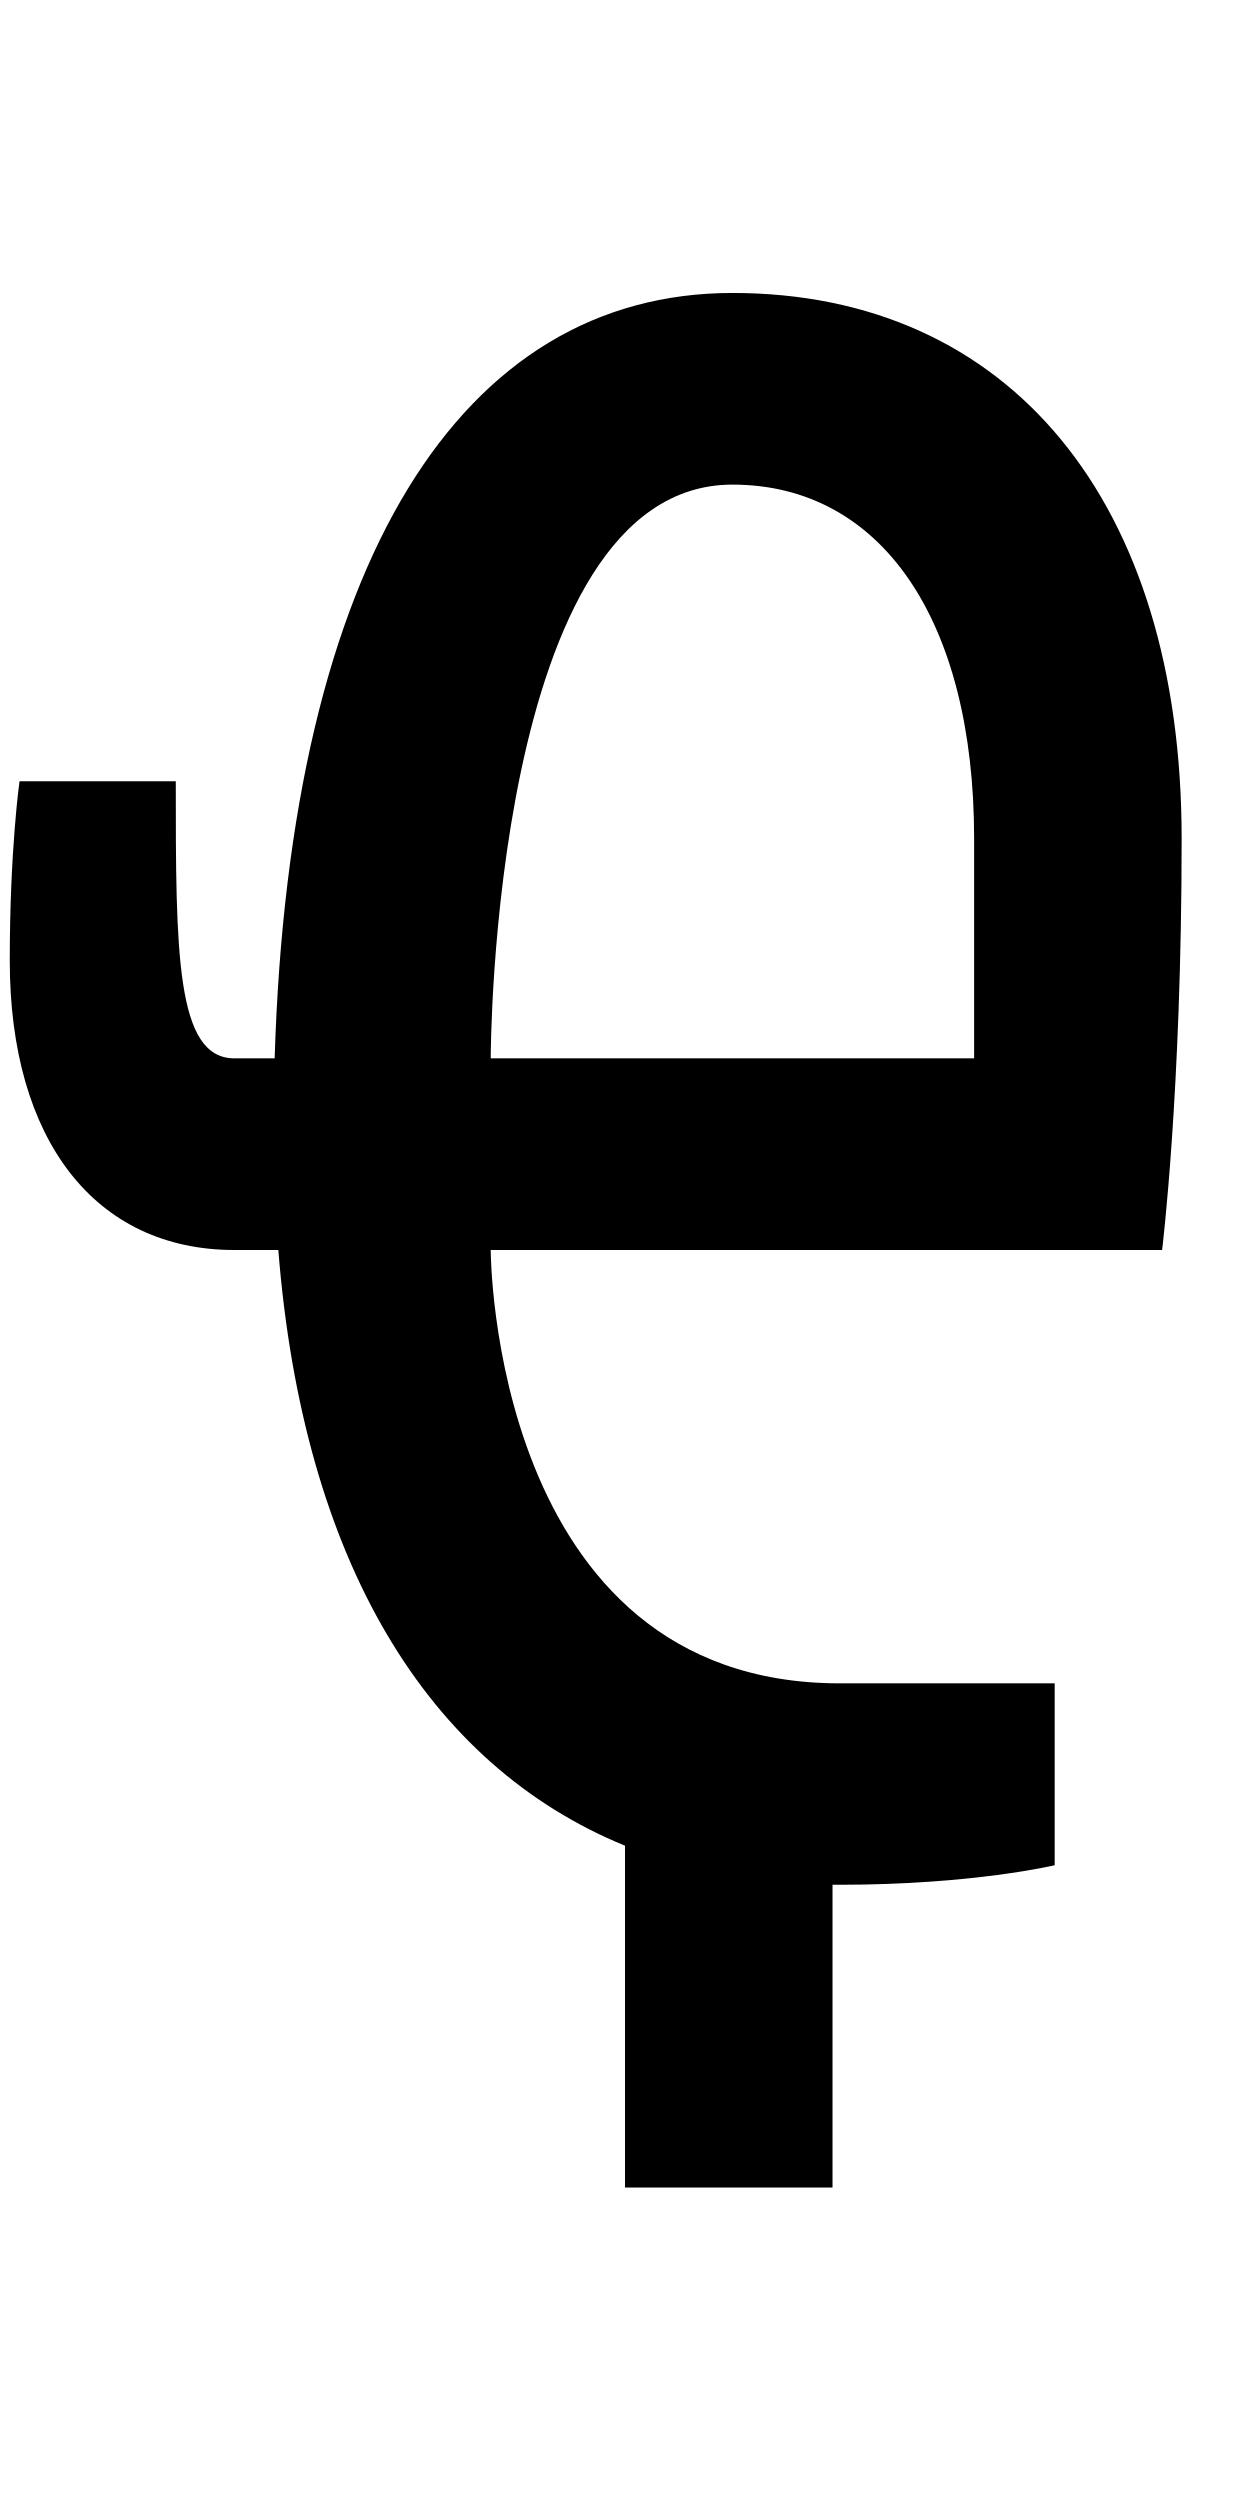
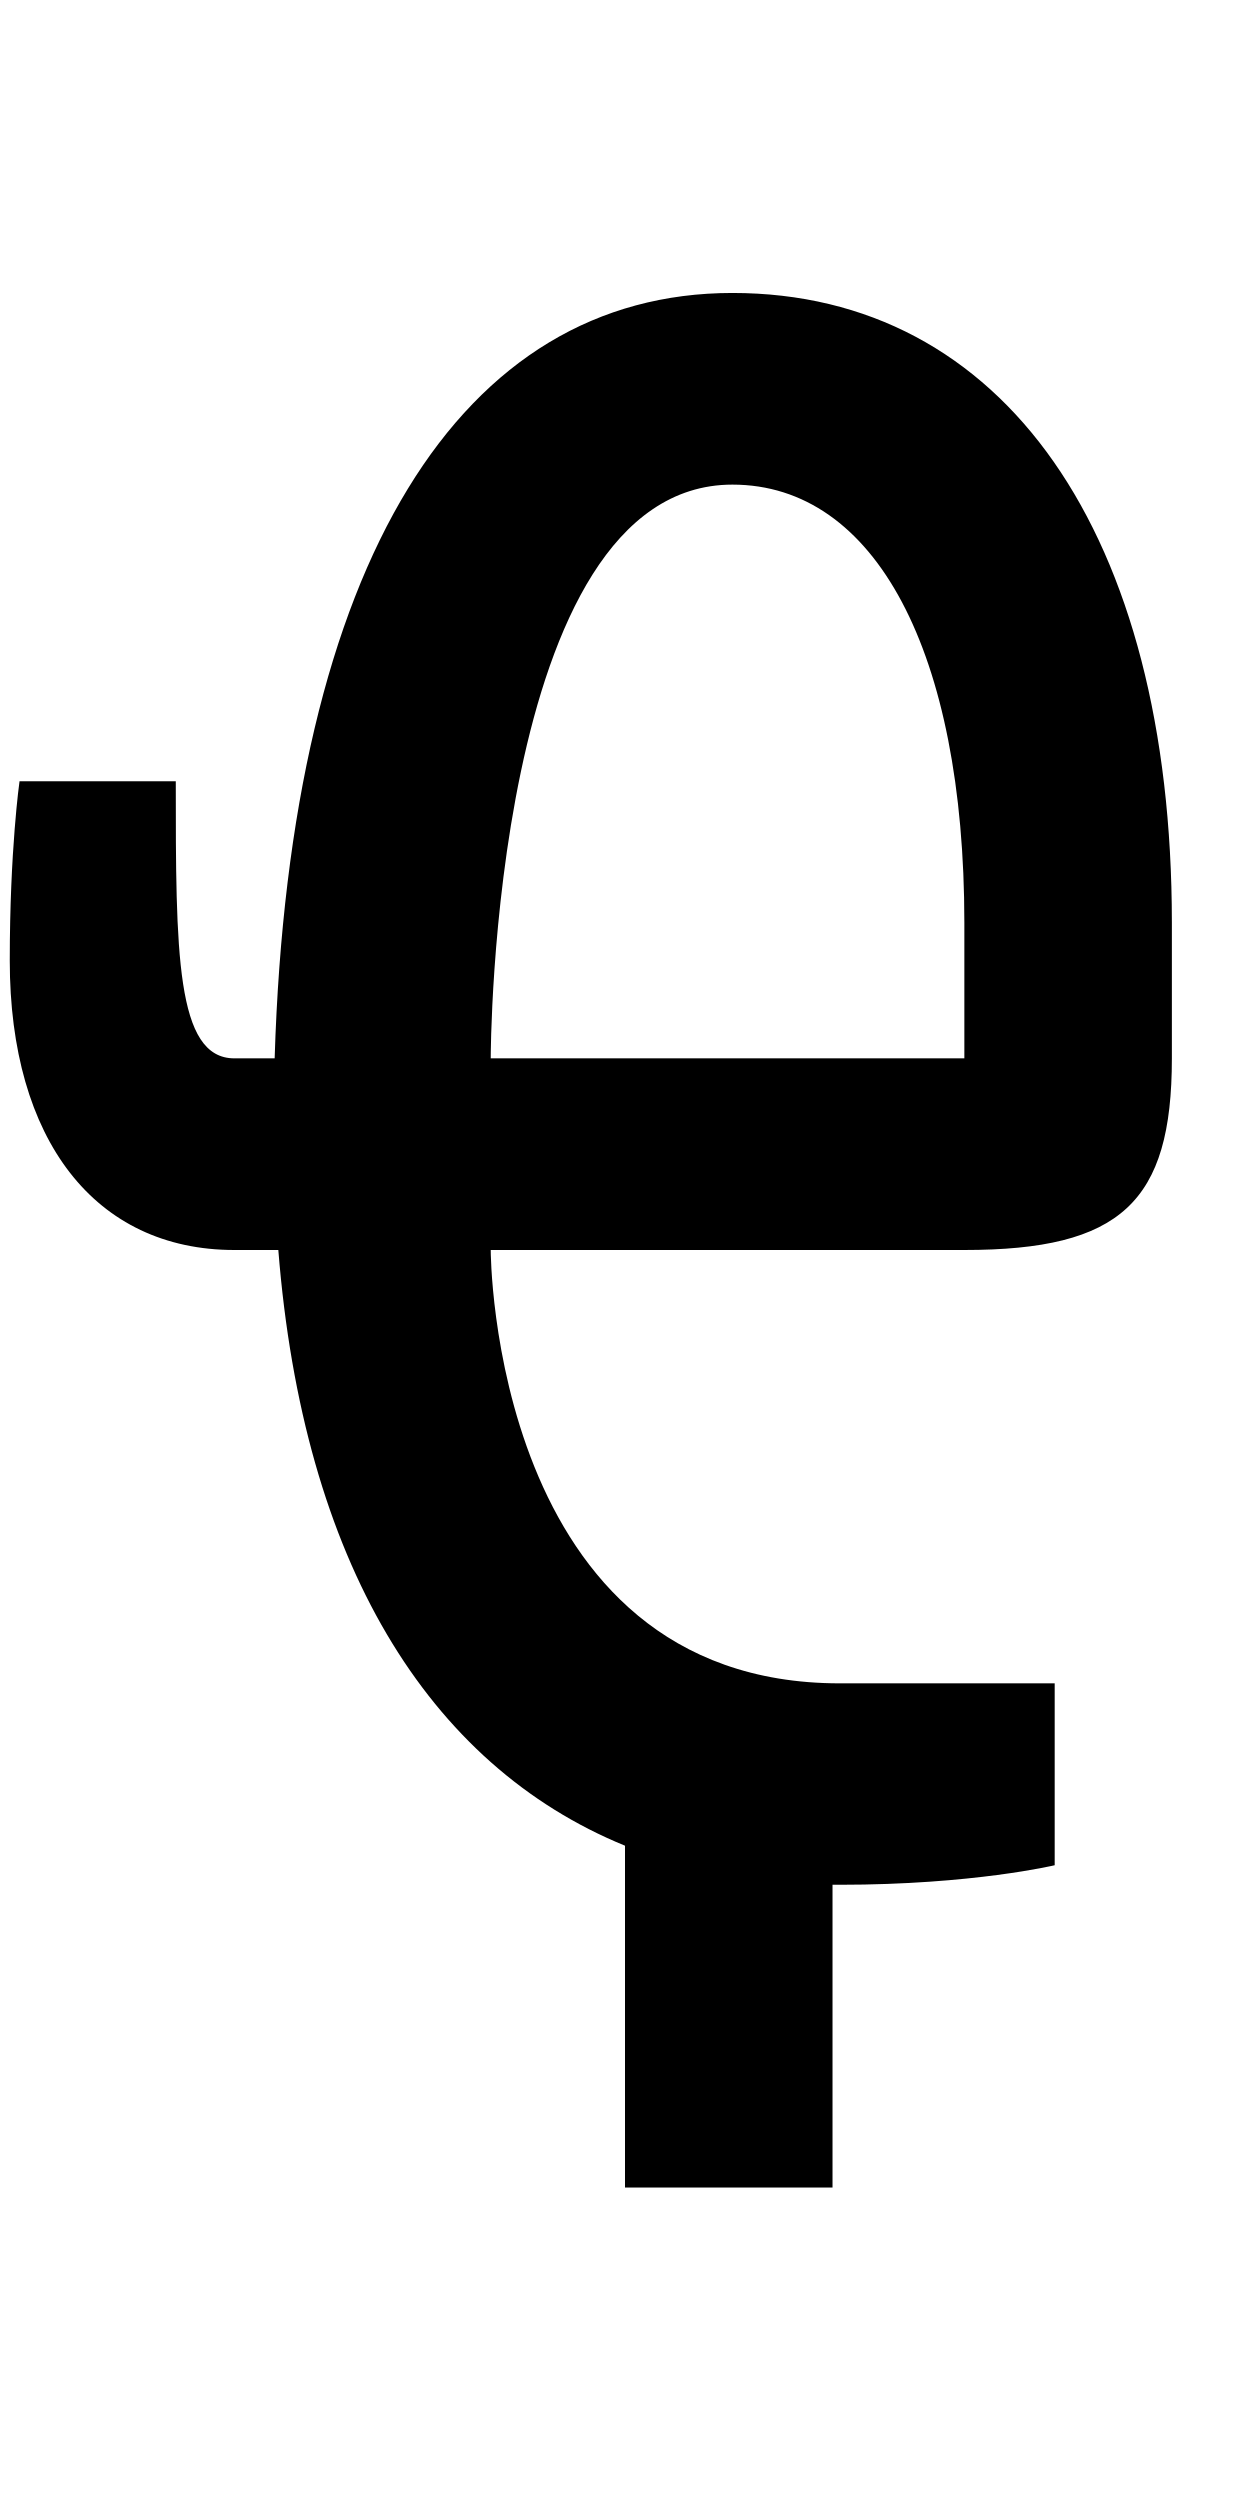
<svg xmlns="http://www.w3.org/2000/svg" version="1.1" width="1024" height="2048" id="svg3355">
  <defs id="defs3357" />
  <g transform="translate(0,995.6378)" id="layer1" />
-   <path d="M 600,240 C 378.605,240 237.451,458.559 225,867 l -33,0 c -47.995,0 -48,-87.003 -48,-227 l -128,0 c 0,0 -8,55.996 -8,147 0,147.004 69.998,237 184,237 l 36,0 c 20.246,255.043 122.215,421.776 284,488 l 0,280 170,0 0,-248 6,0 c 109.005,0 176,-16 176,-16 l 0,-149 -176,0 c -286.004,0 -286,-355 -286,-355 l 550,0 c 0,0 16,-129.005 16,-337 C 968,410.997 827.001,240 600,240 z m 0,157 c 122.003,0 198,110.995 198,290 l 0,180 -396,0 c 0,0 0.005,-470 198,-470 z" id="path3157-2-7-7-2-8-2-3-1-1-3-3-6-9-6-8-7-9-0-0" style="fill:#000000;fill-opacity:1;stroke:none;display:inline" />
+   <path d="M 600,240 C 378.605,240 237.451,458.559 225,867 h -33 c -47.995,0 -48,-87.003 -48,-227 H 16 c 0,0 -8,55.996 -8,147 0,147.004 69.998,237 184,237 h 36 c 20.246,255.043 122.215,421.776 284,488 v 280 h 170 v -248 h 6 c 109.005,0 176,-16 176,-16 V 1379 H 688 c -286.004,0 -286,-355 -286,-355 h 388 c 128,0 170,-39 170,-157 V 756 C 960,437.003 822.005,240 600,240 Z m 0,157 c 116.999,0 190,137 190,359 V 867 H 402 c 0,0 0.005,-470 198,-470 z" id="path3157-2-7-7-2-8-2-3-1-1-3-3-6-9-6-8-7-9-0-0" style="display:inline;fill:#000000;fill-opacity:1;stroke:none" />
</svg>
